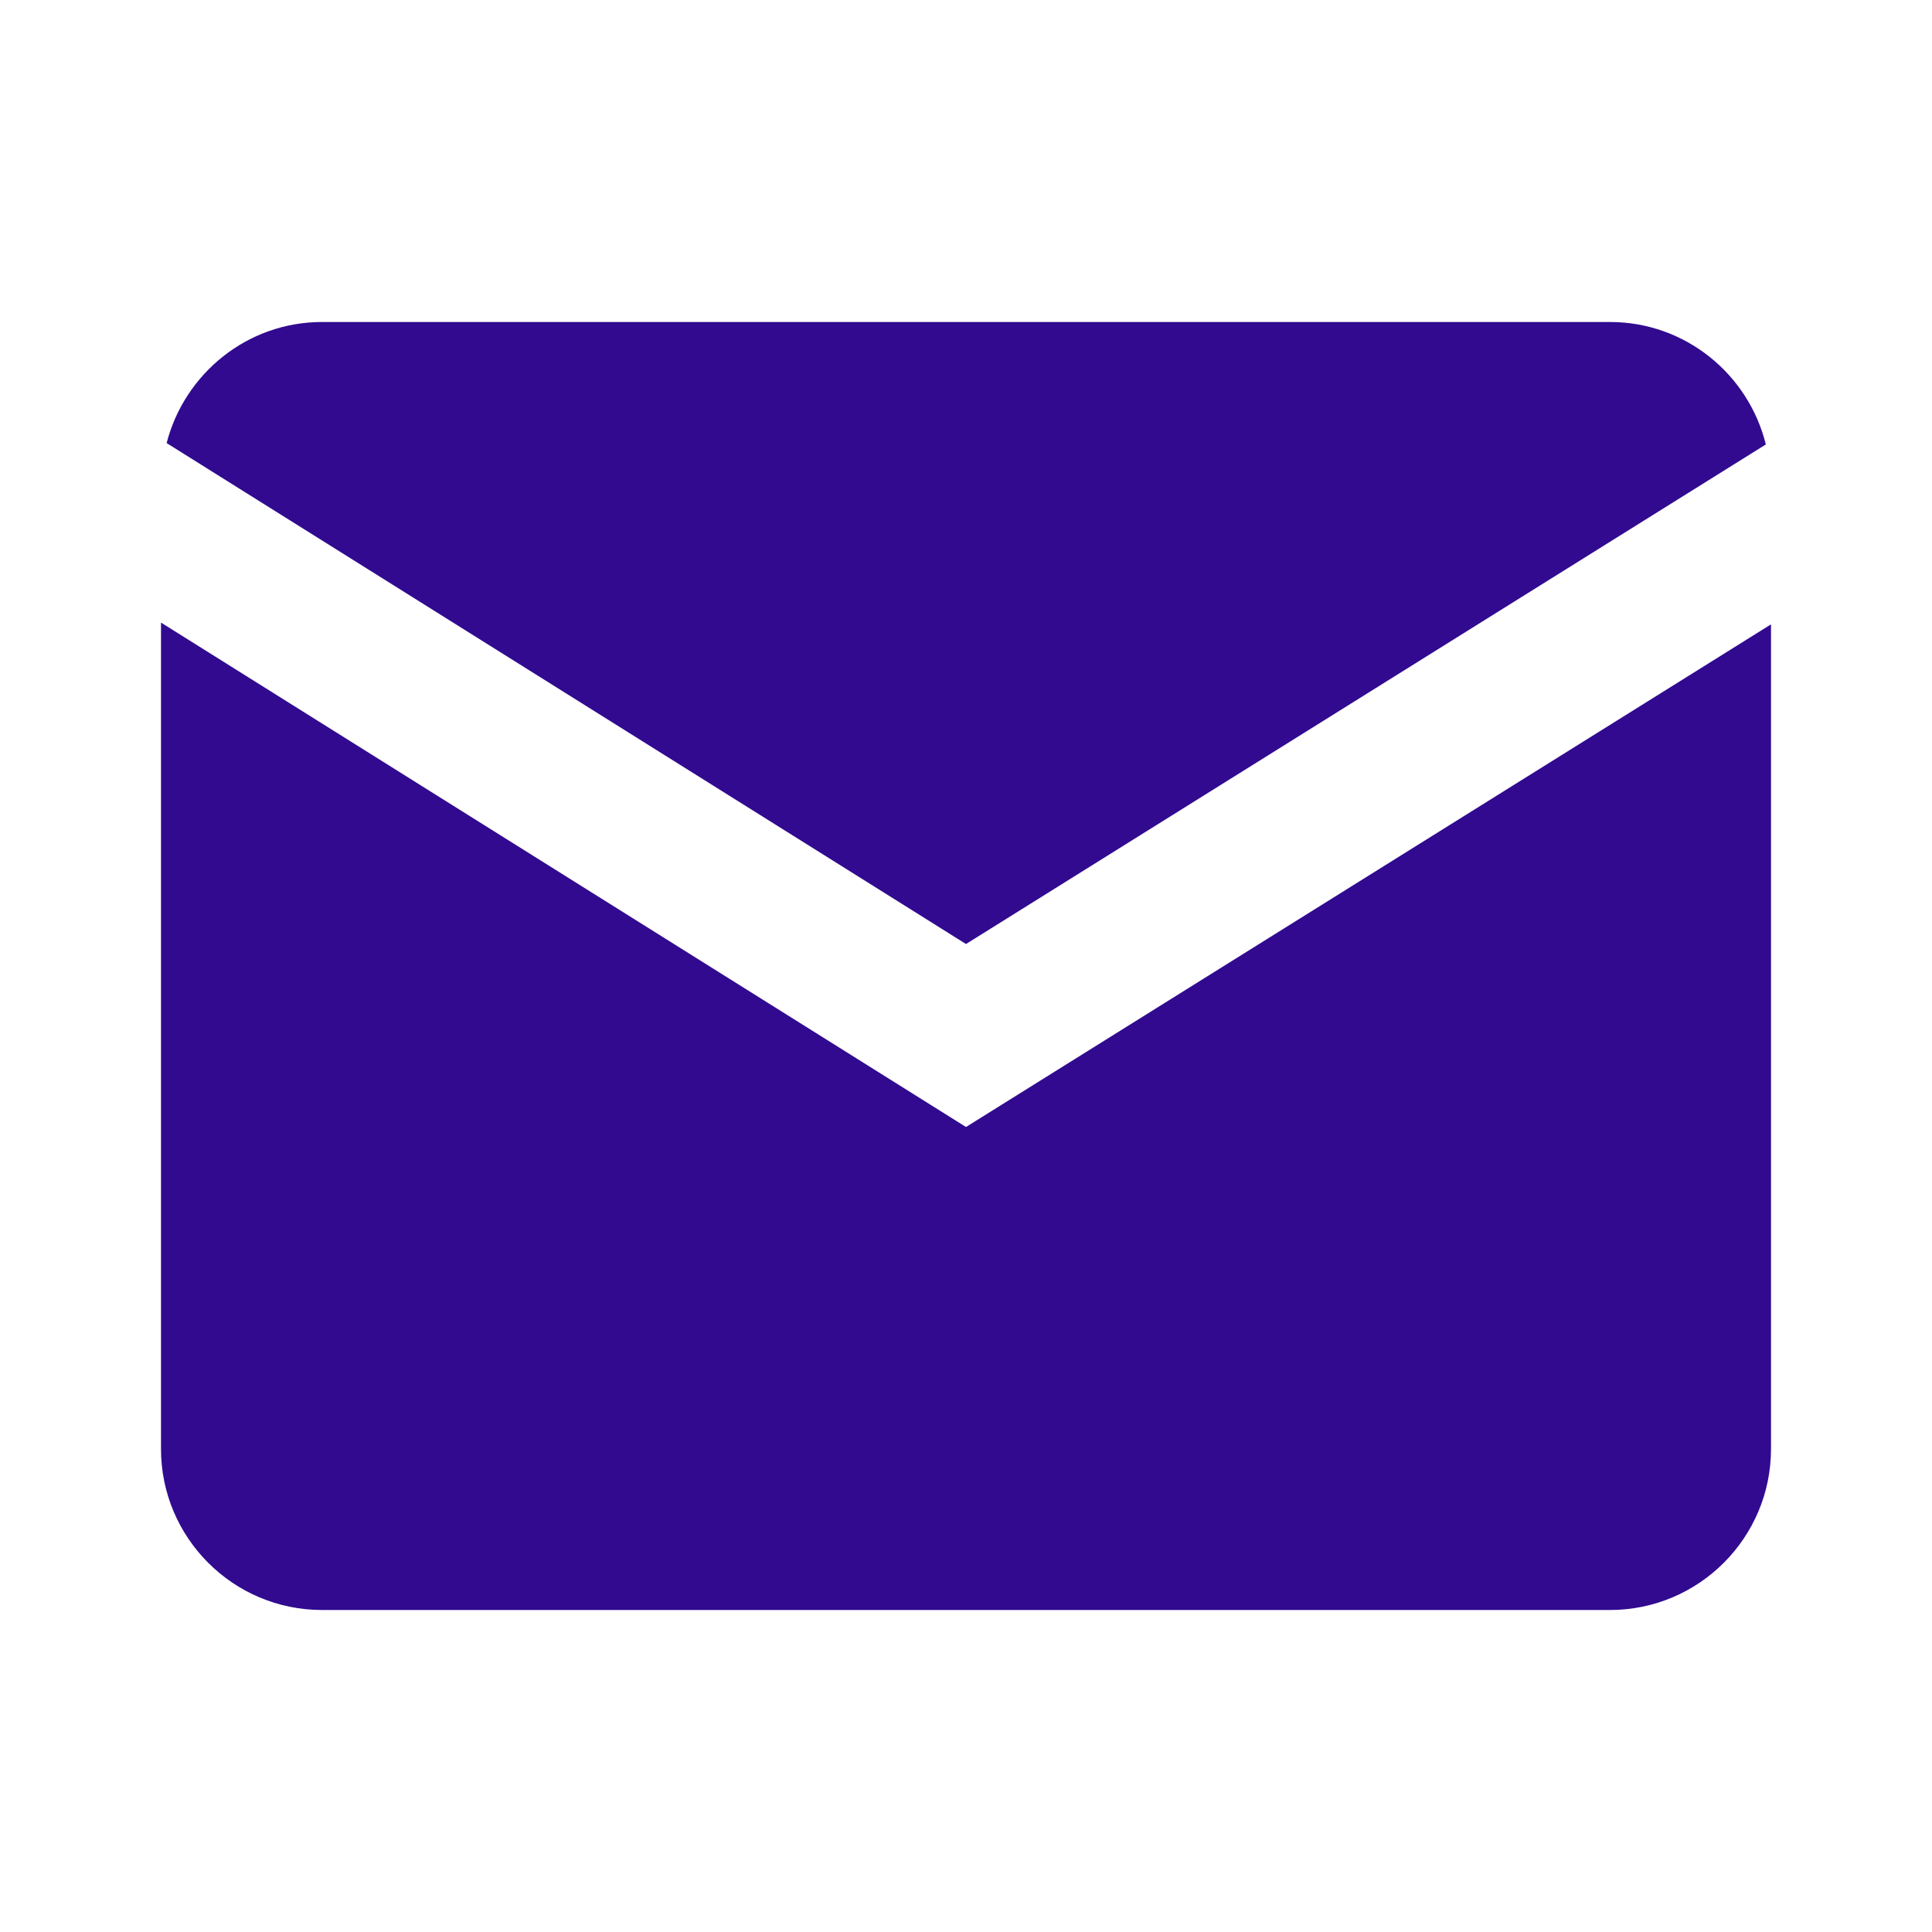
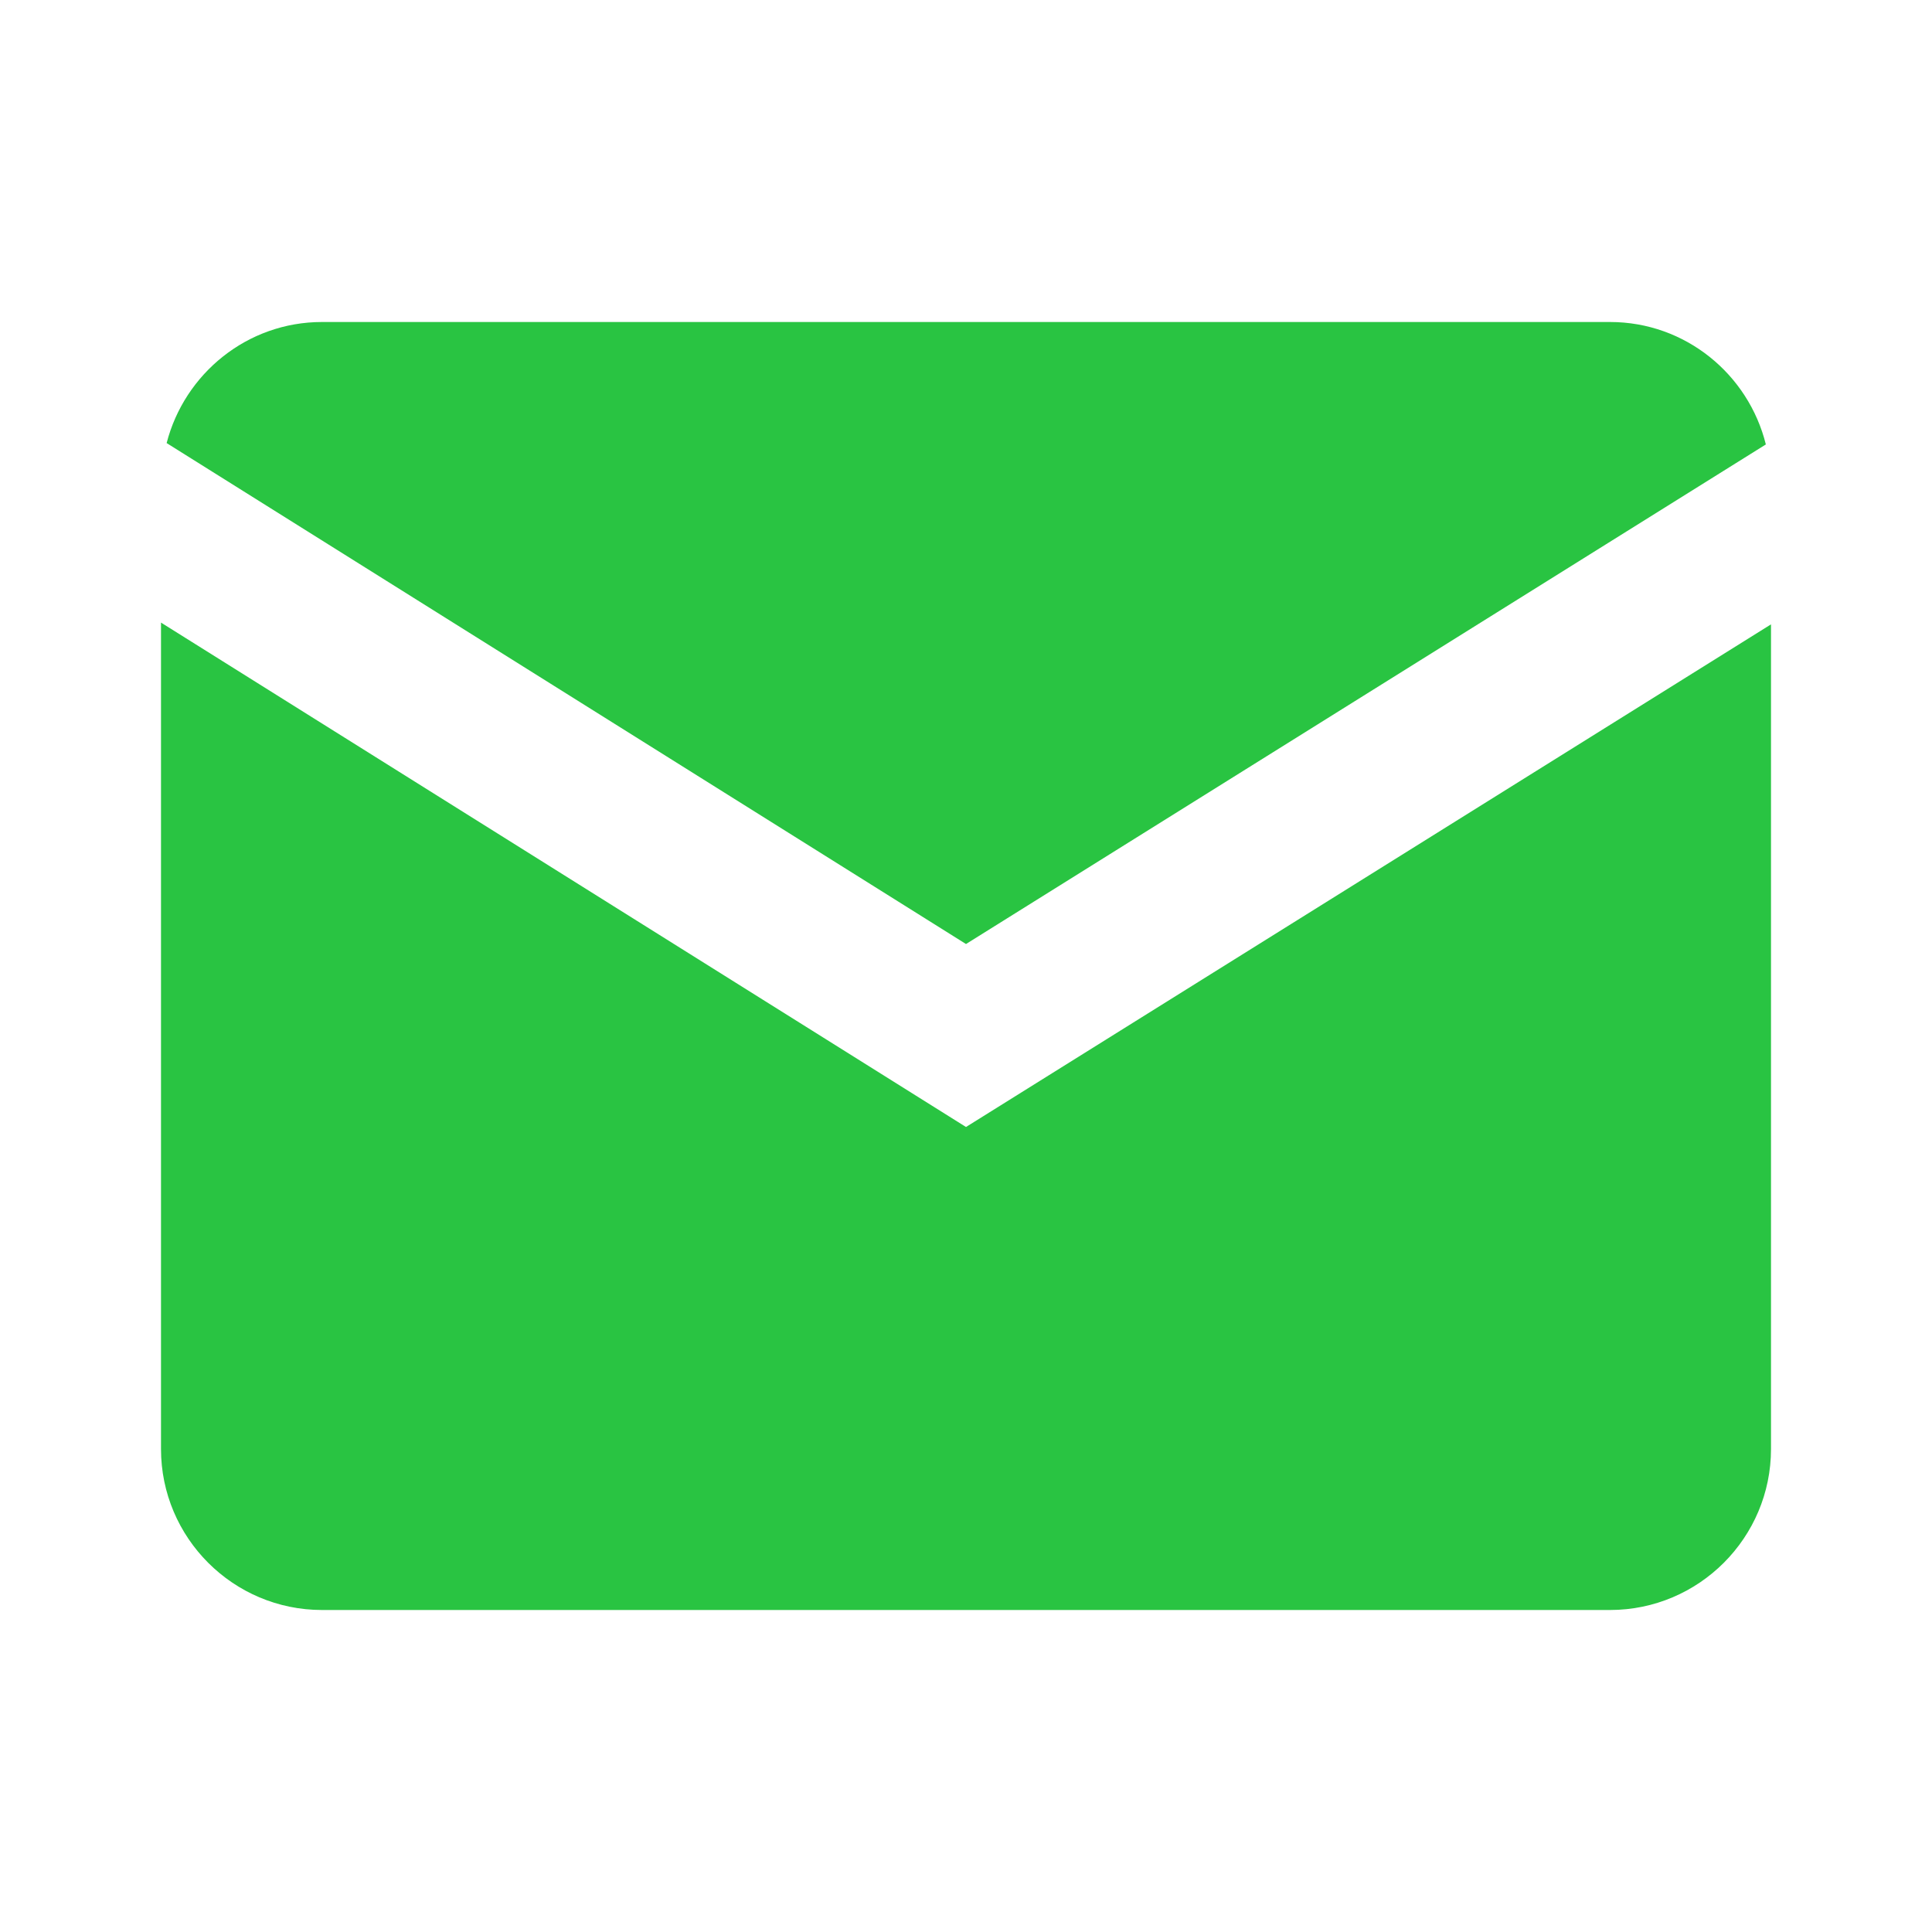
<svg xmlns="http://www.w3.org/2000/svg" width="24" height="24" viewBox="0 0 24 24" fill="none">
-   <path fill-rule="evenodd" clip-rule="evenodd" d="M2.07 5.504C2.292 4.643 3.07 4 4 4H20C20.937 4 21.72 4.65 21.936 5.521L12 11.727L2.07 5.504ZM4 20C2.897 20 2 19.103 2 18V7.734L12 14L22 7.756V18C22 19.103 21.103 20 20 20H4Z" fill="#310A90" />
+   <path fill-rule="evenodd" clip-rule="evenodd" d="M2.07 5.504C2.292 4.643 3.07 4 4 4H20C20.937 4 21.72 4.65 21.936 5.521L12 11.727L2.07 5.504ZM4 20C2.897 20 2 19.103 2 18V7.734L12 14L22 7.756V18C22 19.103 21.103 20 20 20H4Z" fill="#29C442" />
</svg>
